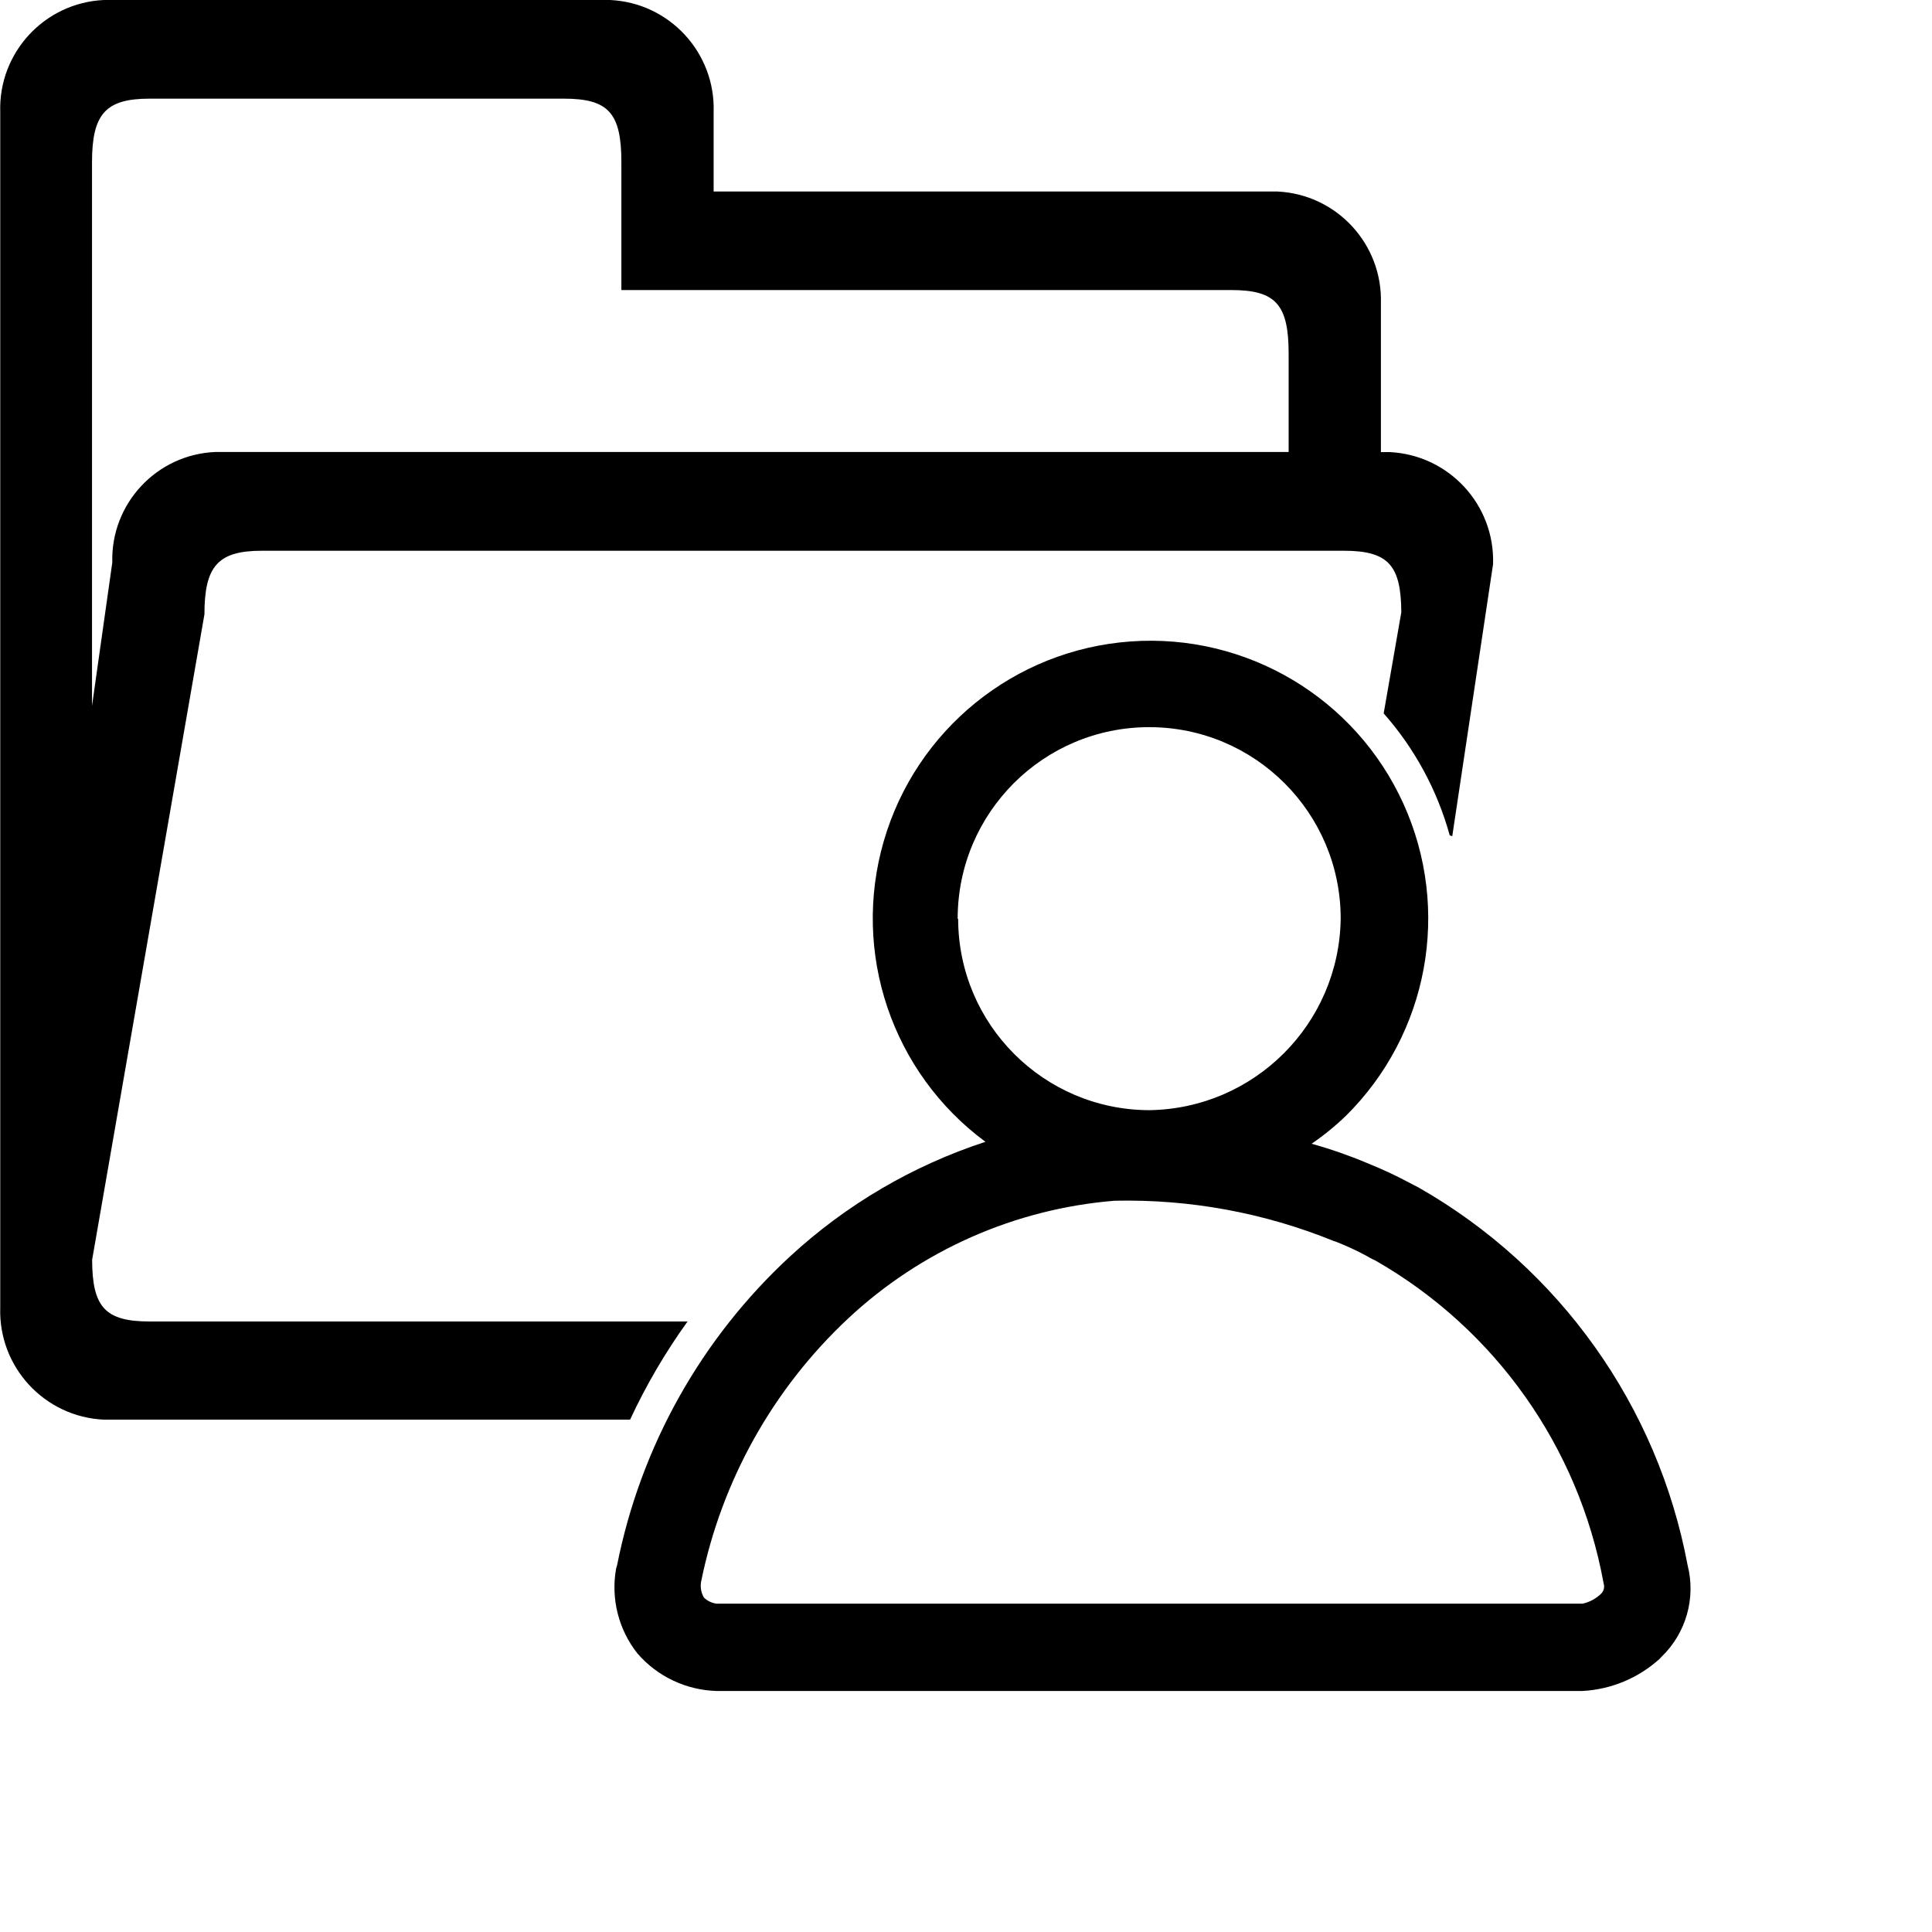
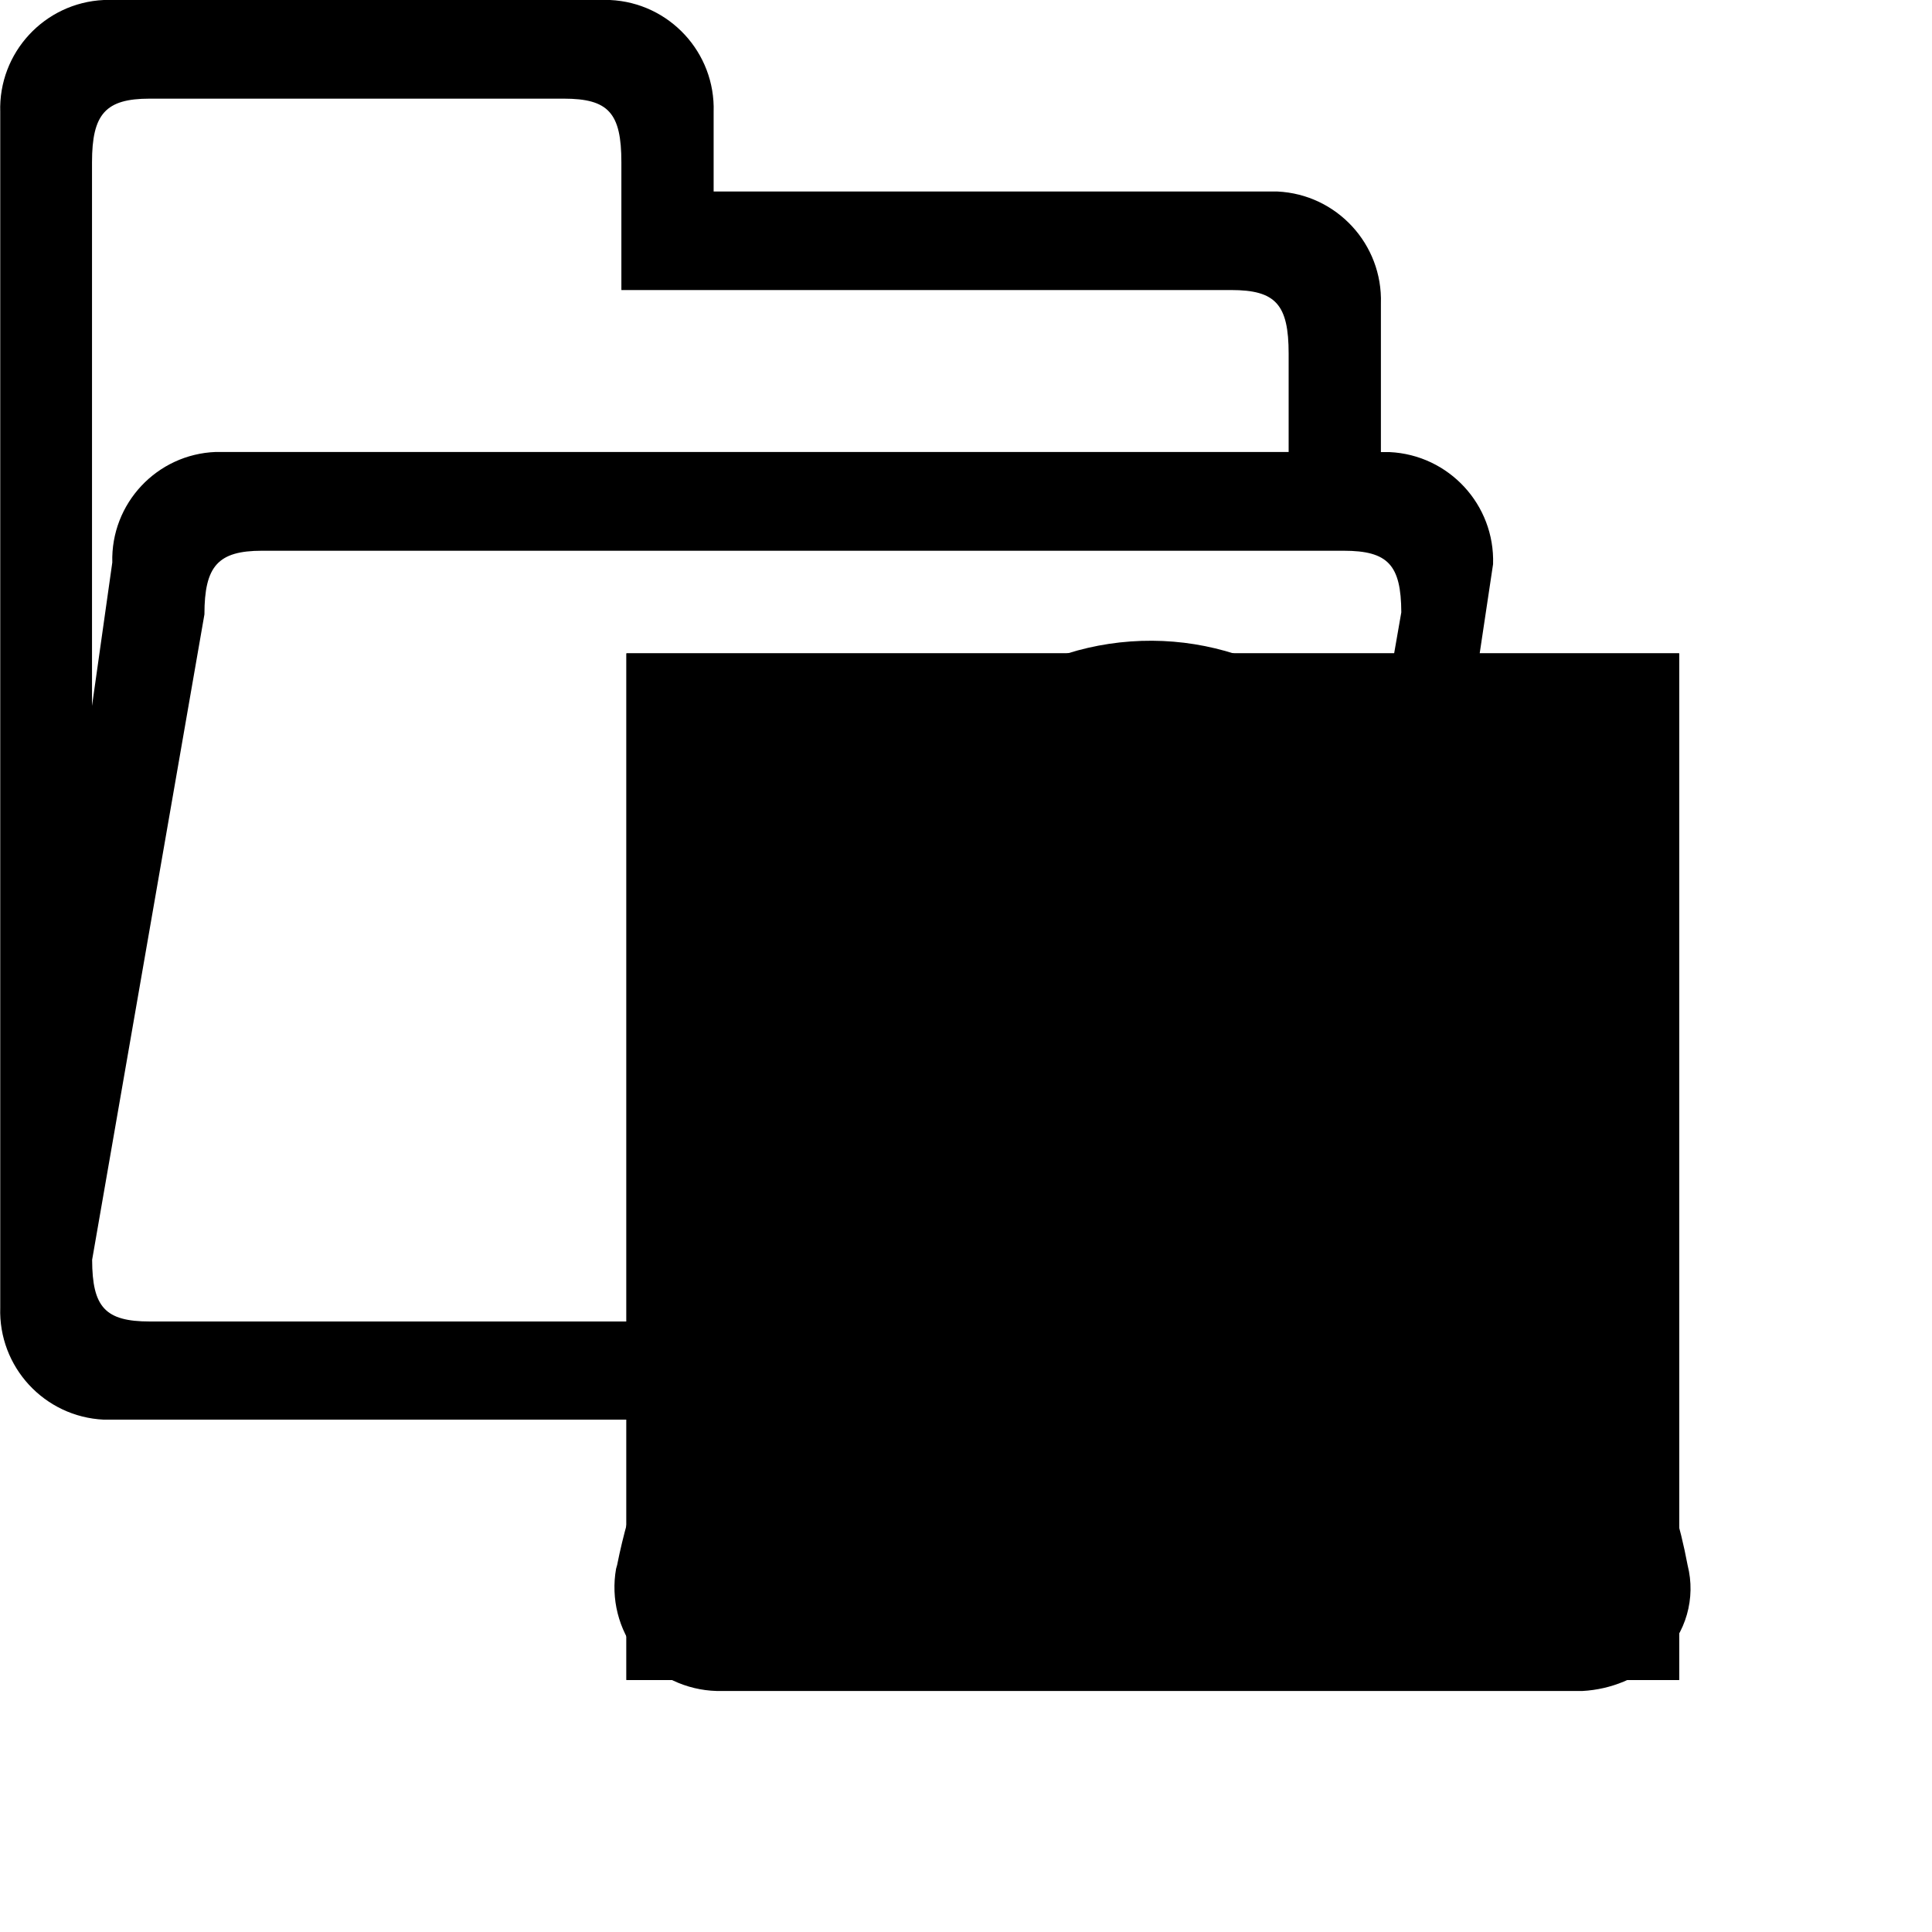
<svg xmlns="http://www.w3.org/2000/svg" width="16" height="16" viewBox="0 0 16 16">
  <defs>
    <style>
      .cls-1 {
        fill: none;
      }
    </style>
  </defs>
  <g id="我的档案相关指导" transform="translate(-162.059 -239.056)">
-     <rect id="矩形_15" data-name="矩形 15" class="cls-1" width="8.718" height="8.502" transform="translate(167.247 244.467)" />
+     <rect id="矩形_15" data-name="矩形 15" class="cls-13" width="8.718" height="8.502" transform="translate(167.247 244.467)" />
    <path id="路径_339" data-name="路径 339" d="M167.753,250H163.3c-.37,0-.477-.118-.478-.511l.93-5.345c0-.4.112-.527.477-.527h8.957c.369,0,.476.118.478.51l-.146.837a2.549,2.549,0,0,1,.547,1.01l.021.007.338-2.253a.9.9,0,0,0-.857-.928h-.072V241.57a.9.9,0,0,0-.857-.928h-4.669v-.658a.9.9,0,0,0-.858-.928h-4.192a.9.9,0,0,0-.858.928v9.9a.9.9,0,0,0,.858.929h4.358A5,5,0,0,1,167.753,250Zm-4.932-9.6c0-.4.112-.527.477-.527h3.43c.37,0,.477.118.477.527v1.058h5.05c.369,0,.476.119.476.528v.813h-8.885a.891.891,0,0,0-.857.915l-.168,1.188Z" />
-     <rect id="矩形_16" data-name="矩形 16" class="cls-1" width="8.718" height="8.502" transform="translate(167.247 244.467)" />
+     <rect id="矩形_16" data-name="矩形 16" class="cls-13" width="8.718" height="8.502" transform="translate(167.247 244.467)" />
    <path id="路径_340" data-name="路径 340" d="M176.035,252.018a4.567,4.567,0,0,0-2.227-3.127l-.127-.066c-.072-.037-.155-.078-.3-.137a3.83,3.83,0,0,0-.46-.16,2.159,2.159,0,0,0,.284-.231,2.3,2.3,0,1,0-2.985.215,4.4,4.4,0,0,0-1.618.949,4.733,4.733,0,0,0-1.432,2.555l-.009.032a.883.883,0,0,0,.176.7.9.9,0,0,0,.658.312h7.169a1.034,1.034,0,0,0,.638-.265l.017-.018A.785.785,0,0,0,176.035,252.018ZM171.29,249a4.544,4.544,0,0,1,1.813.333l.024.008a2.294,2.294,0,0,1,.248.115l.026.015c.019.01.039.021.05.025a3.878,3.878,0,0,1,1.887,2.665l.005.024a.084.084,0,0,1-.022.067.313.313,0,0,1-.157.085h-7.169a.185.185,0,0,1-.106-.05.194.194,0,0,1-.024-.131,4.1,4.1,0,0,1,1.217-2.18A3.666,3.666,0,0,1,171.29,249Zm-1.3-2.336a1.586,1.586,0,1,1,3.172,0,1.608,1.608,0,0,1-1.587,1.586A1.587,1.587,0,0,1,169.994,246.667Z" />
  </g>
</svg>
